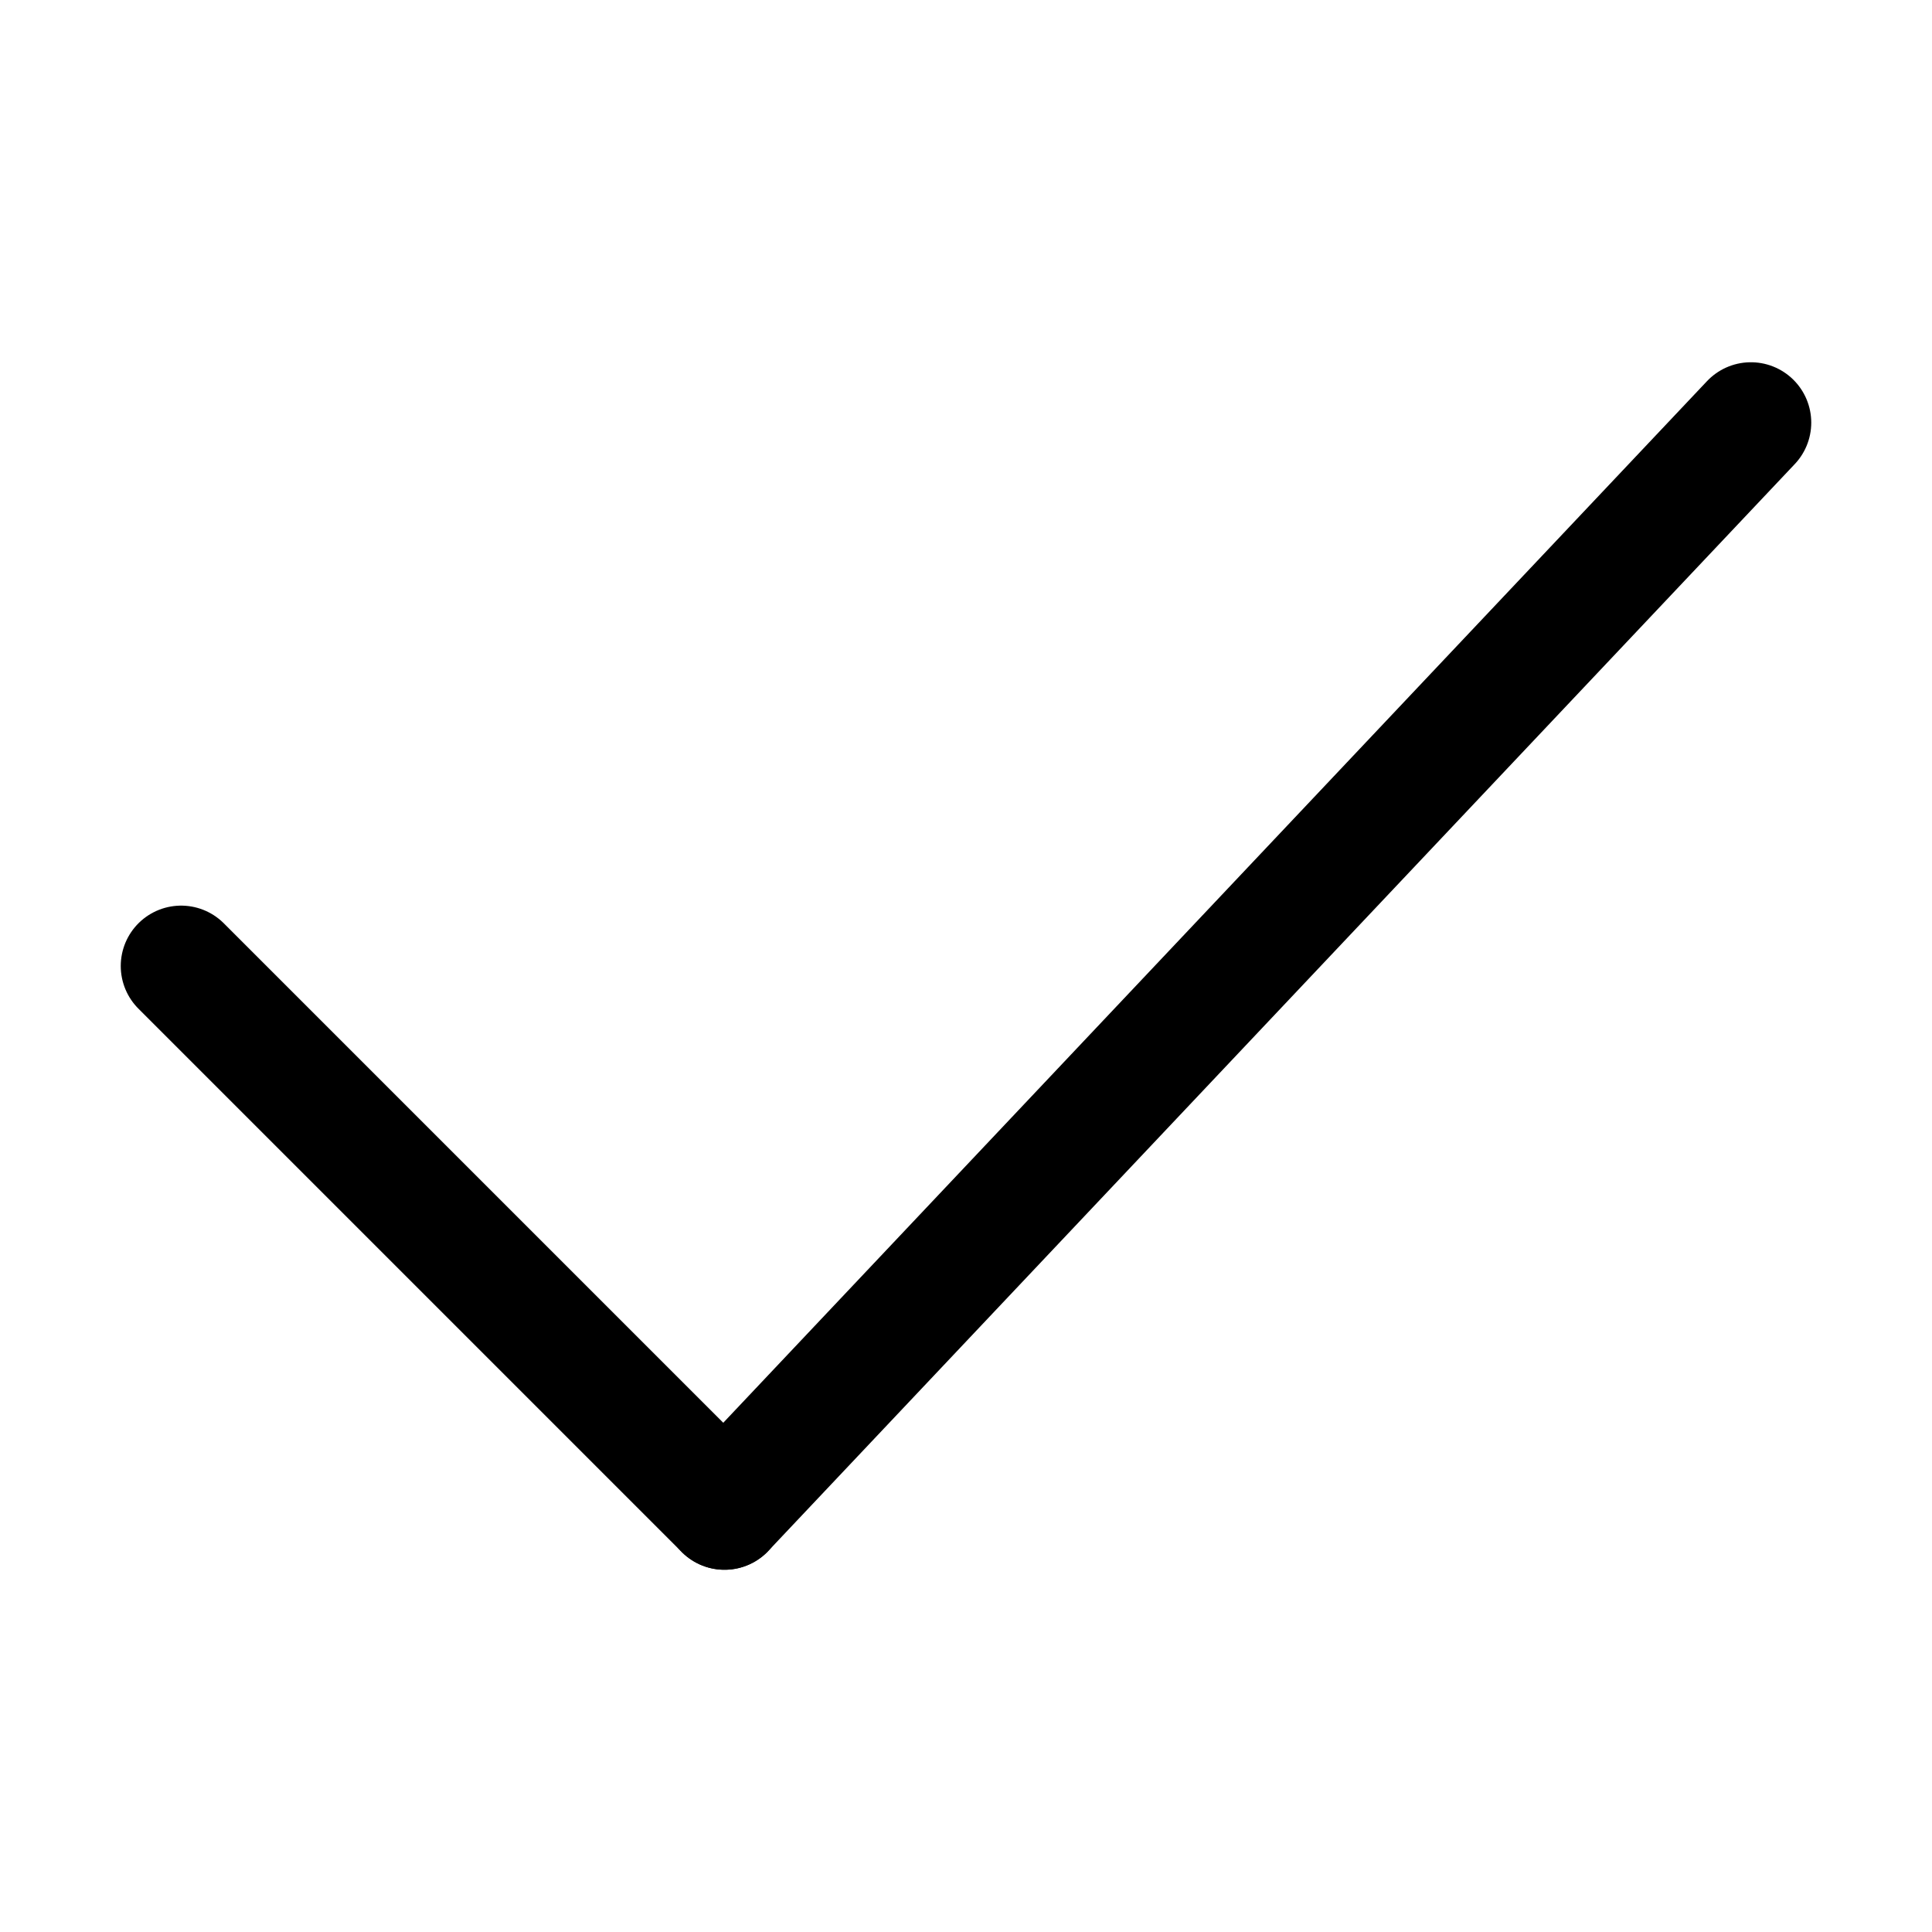
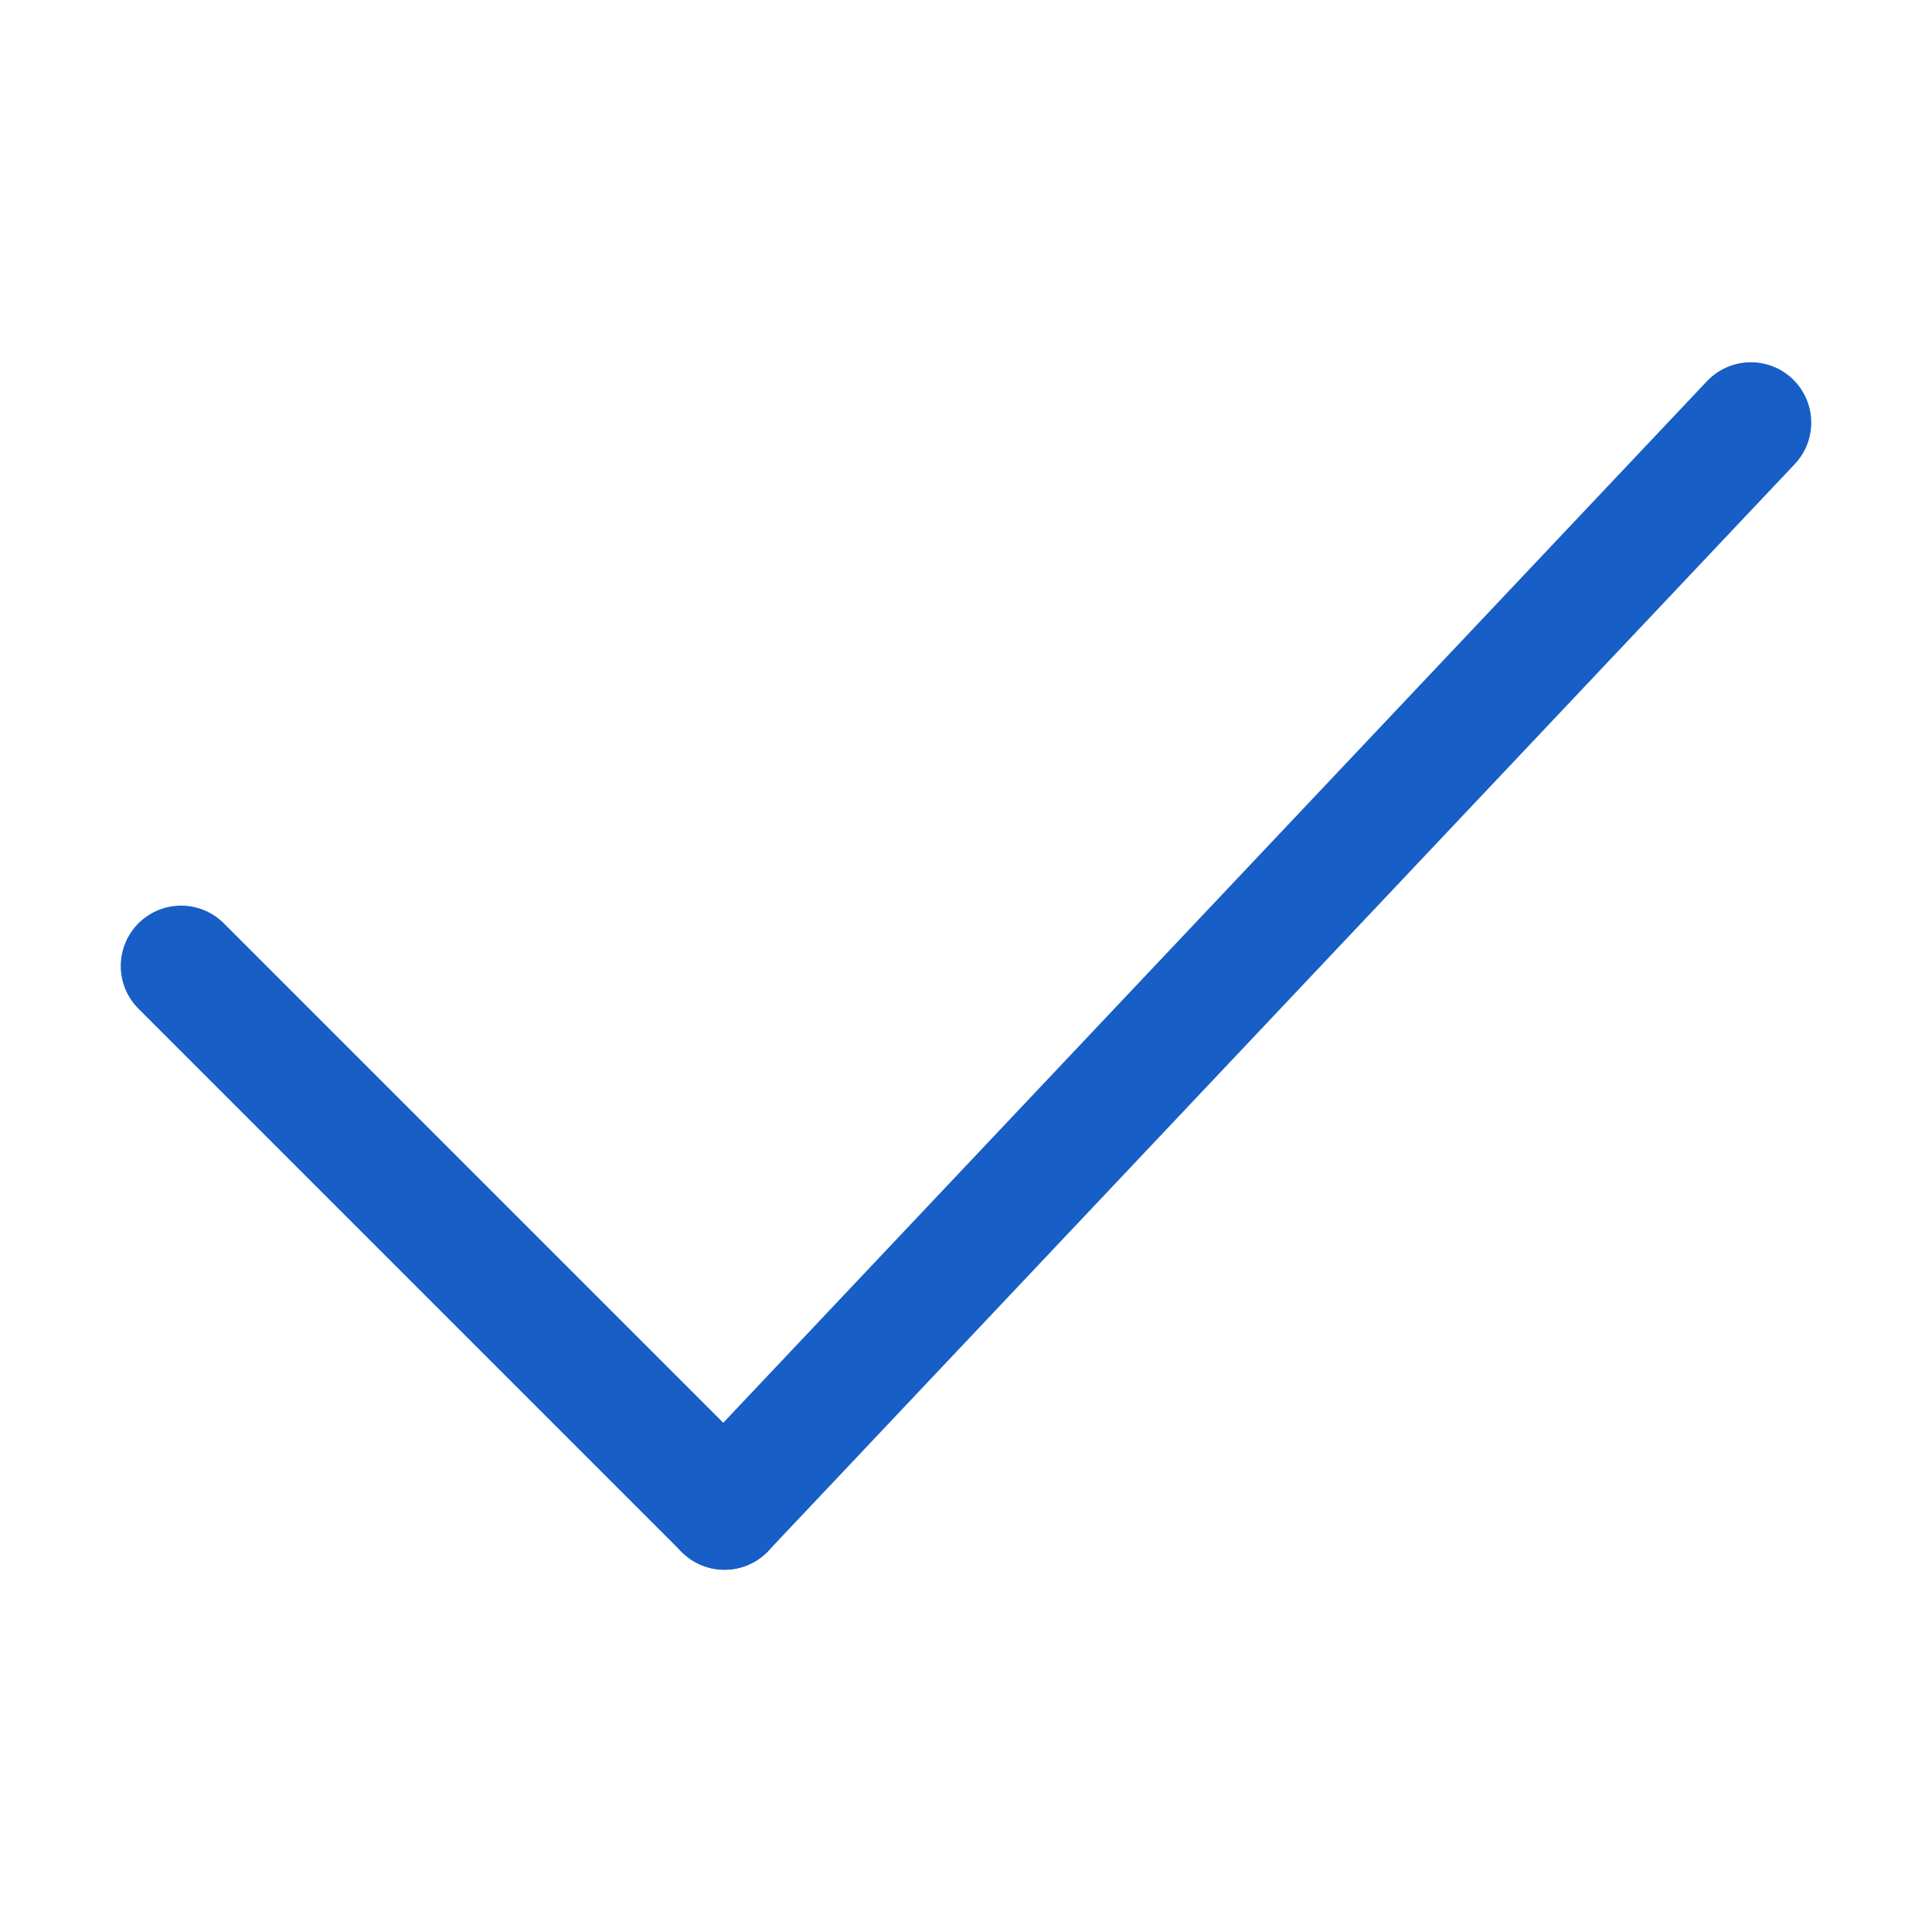
<svg xmlns="http://www.w3.org/2000/svg" viewBox="0 0 32 32">
  <defs>
-     <style>.cls-1{fill:none;stroke:#000;stroke-linecap:round;stroke-linejoin:round;stroke-width:2px;}</style>
+     <style>.cls-1{fill:none;stroke:rgb(23, 94, 199);stroke-linecap:round;stroke-linejoin:round;stroke-width:2px;}</style>
  </defs>
  <g id="checkmark">
    <line class="cls-1" x1="3" x2="12" y1="16" y2="25" />
    <line class="cls-1" x1="12" x2="29" y1="25" y2="7" />
  </g>
</svg>
